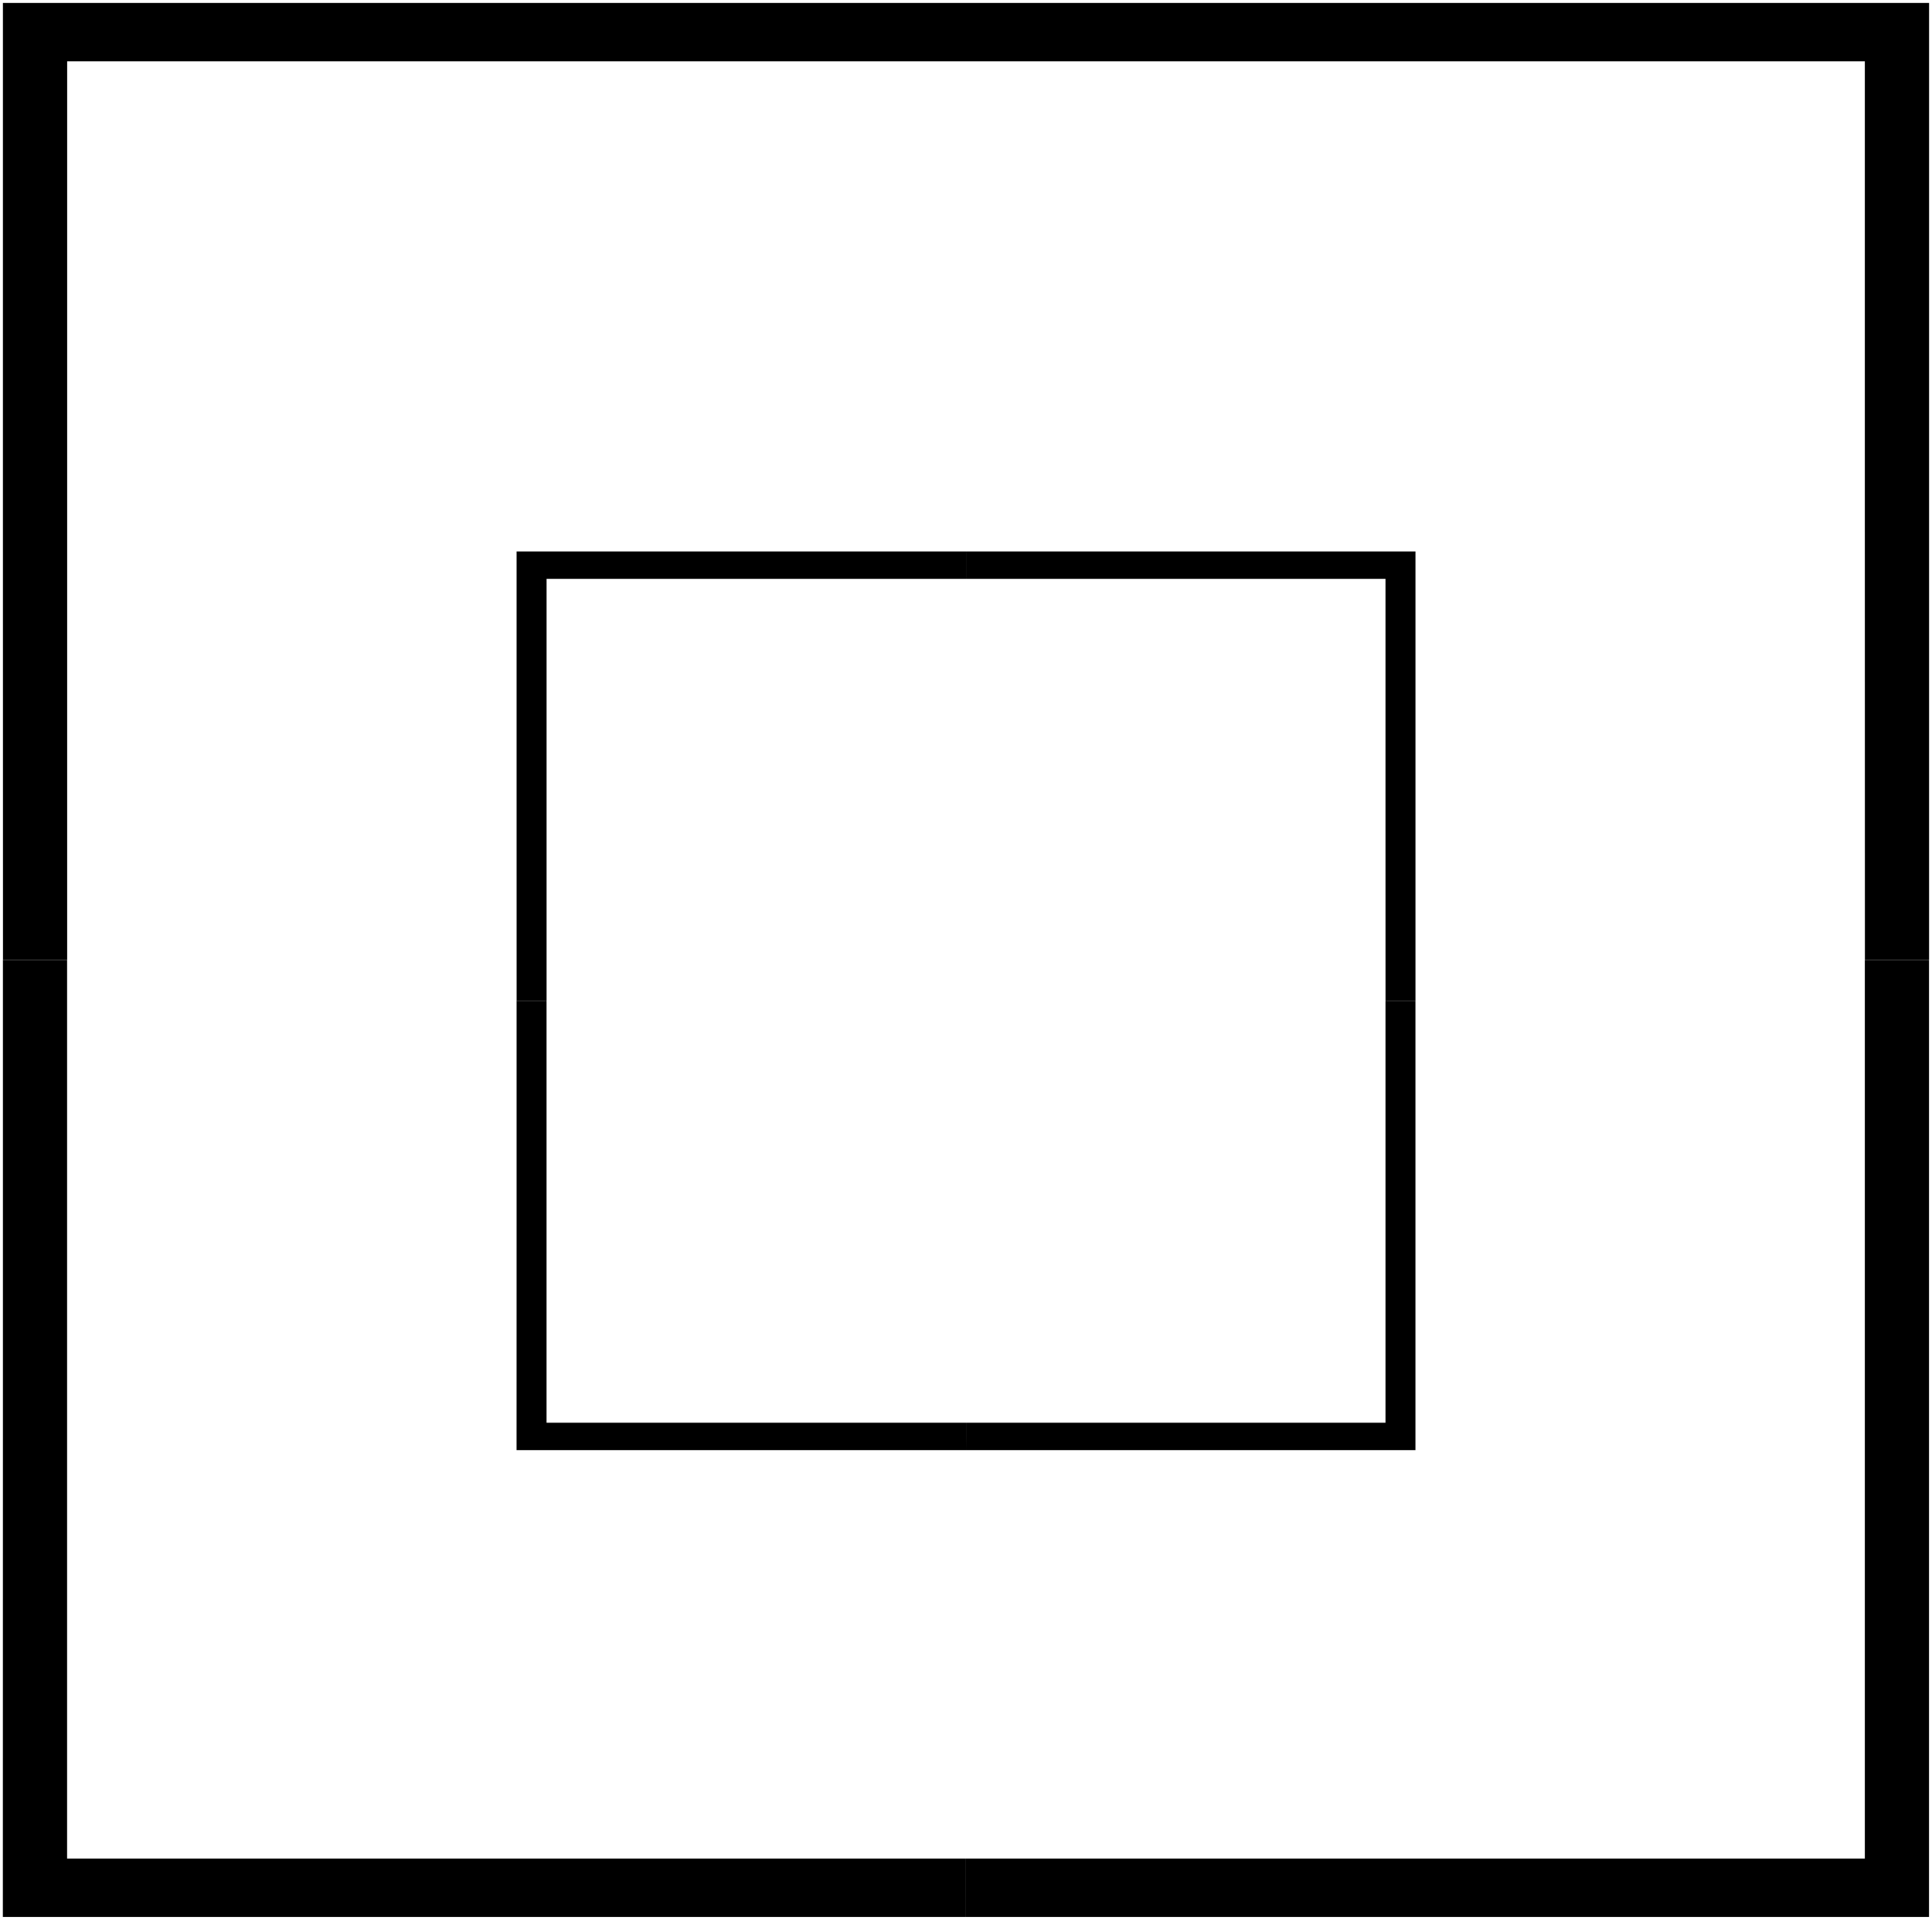
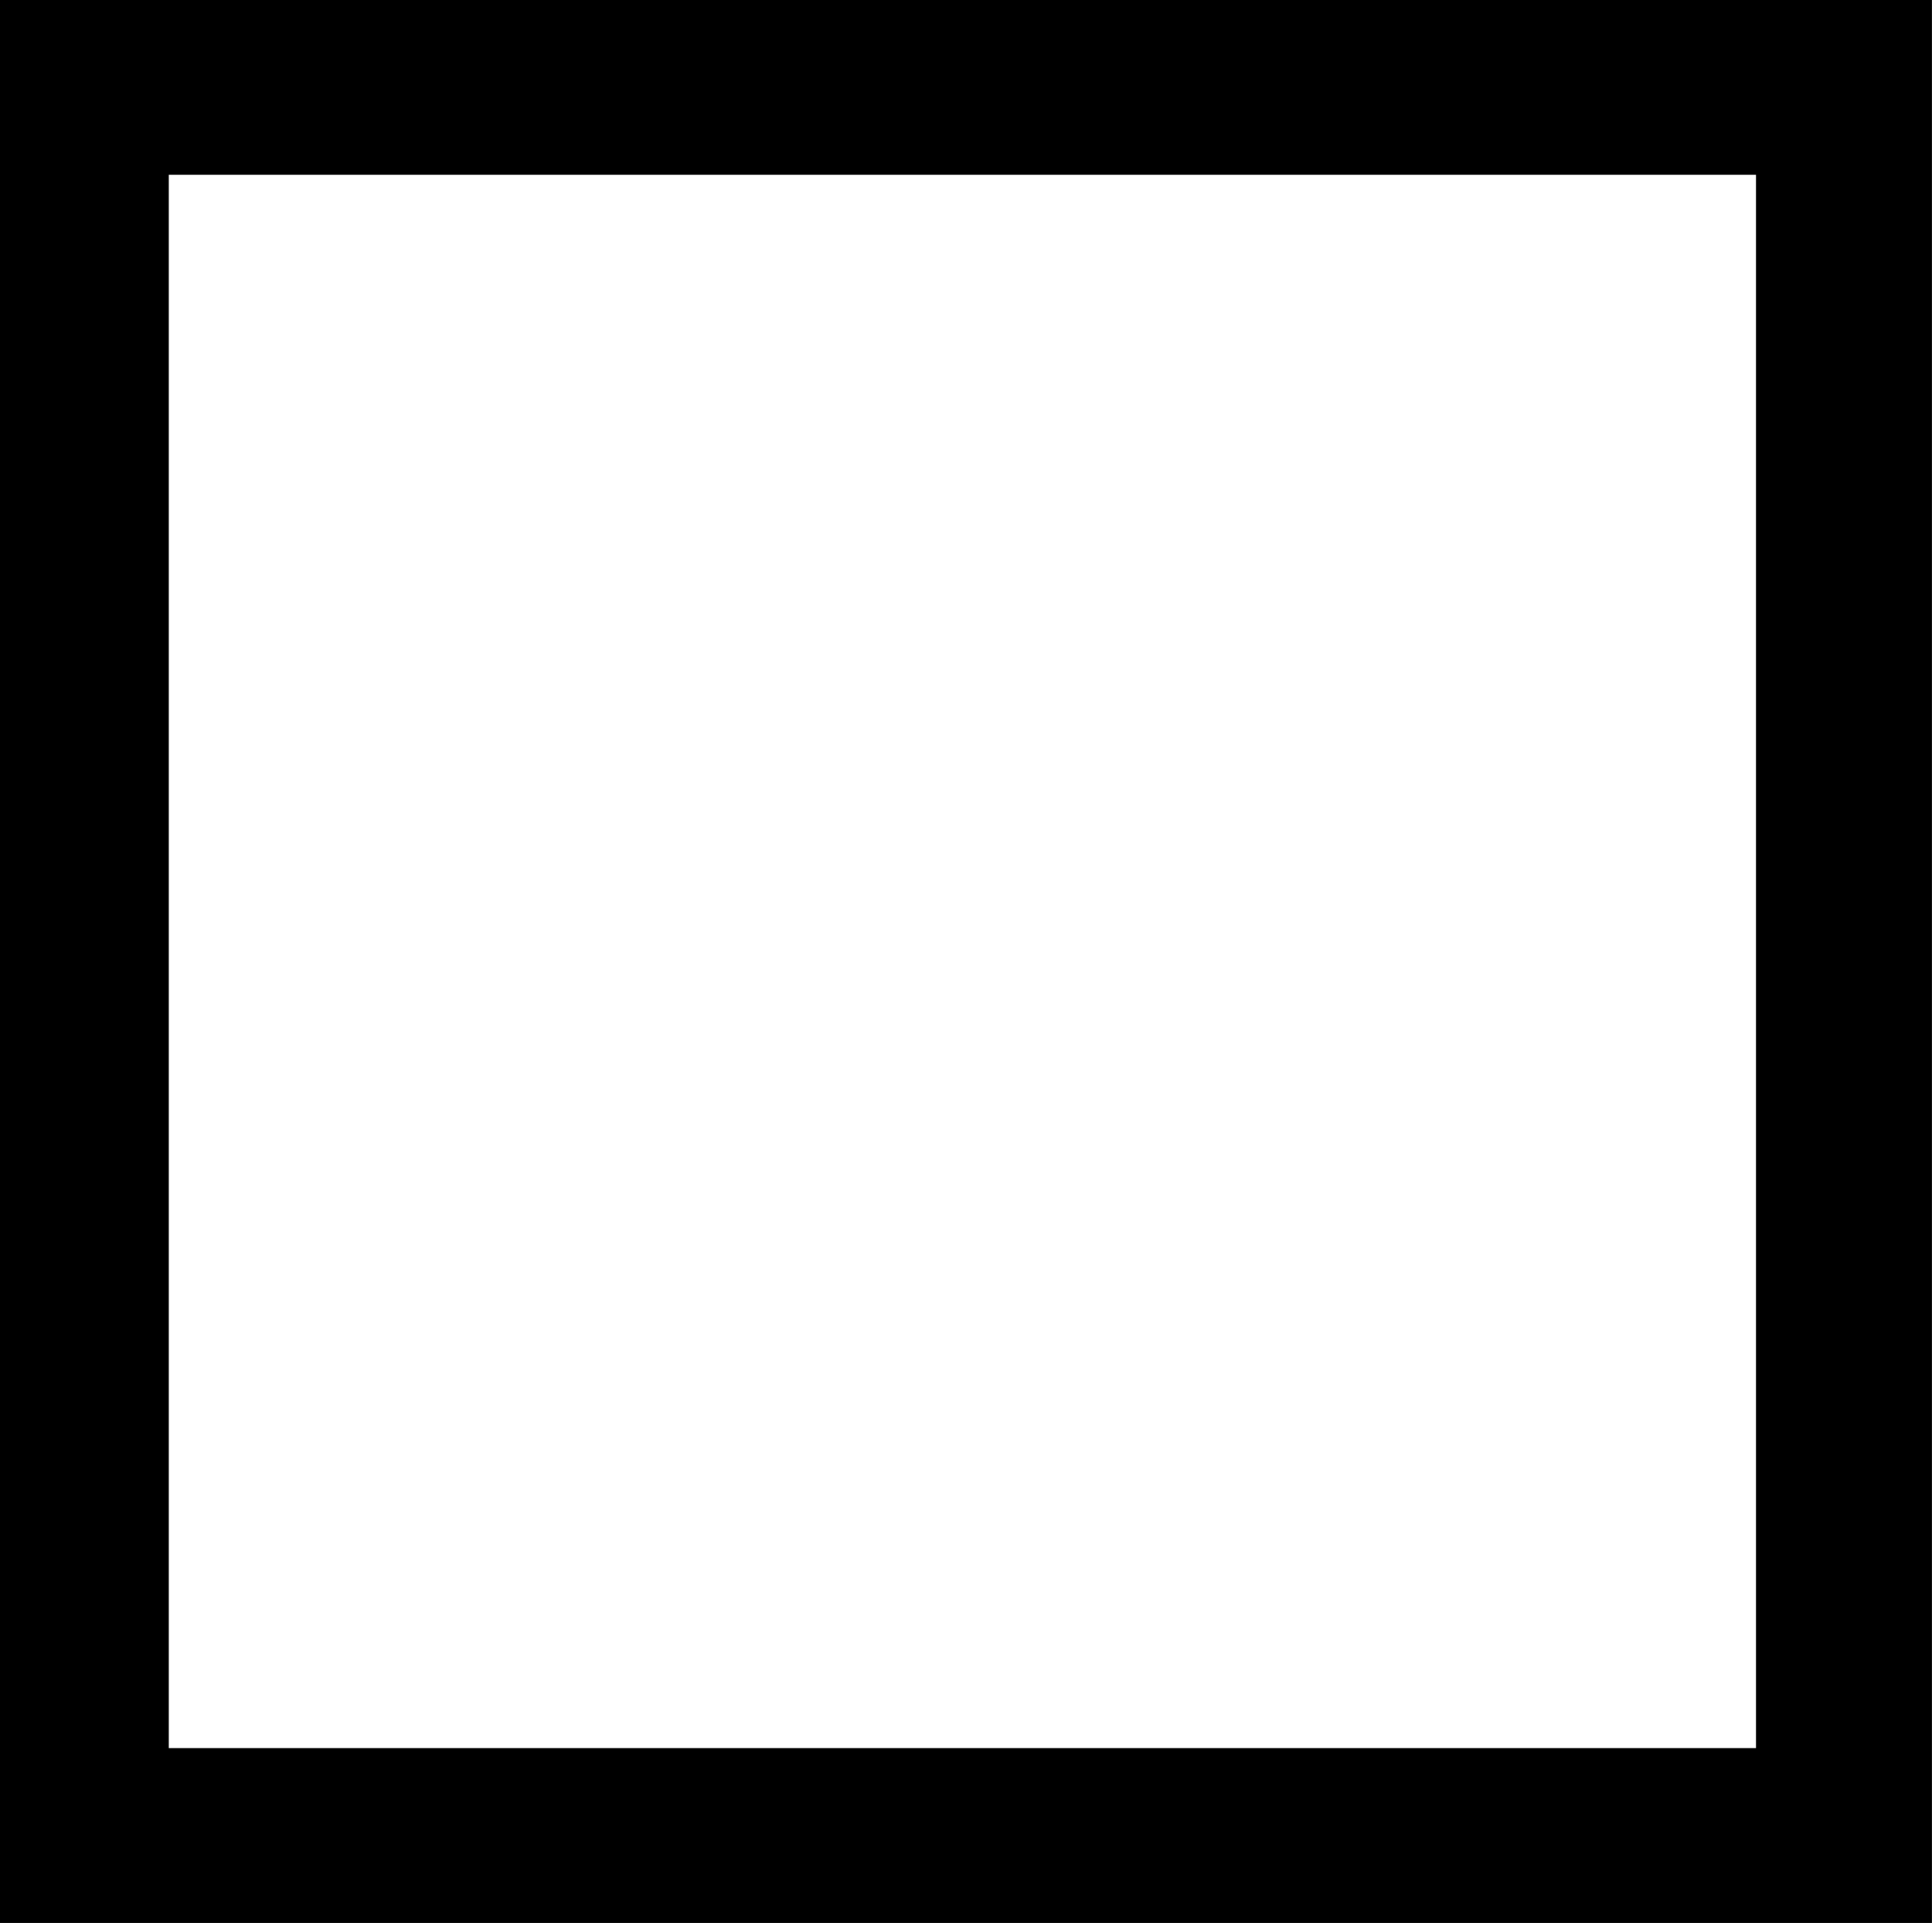
- <svg xmlns="http://www.w3.org/2000/svg" width="31.278mm" height="31.089mm" version="1.1" viewBox="0 0 31.278 31.089">
-   <g transform="translate(-17.665 -55.232)">
-     <g transform="translate(-15.644 4.6304)" stroke-opacity="0">
-       <path d="m33.356 73.894v-7.748h1.039v14.552h14.552v0.945h-15.592z" />
-       <path d="m33.356 58.397v-7.748h15.592v0.945h-14.552v14.552h-1.039z" />
-       <path d="m63.5 58.87v-7.276h-14.552v-0.945h15.592v15.497h-1.039z" />
-       <path d="m48.948 81.17v-0.472h14.552v-14.552h1.039v15.497h-15.592z" />
-       <g transform="matrix(.46667 0 0 .46951 26.106 35.751)">
-         <path d="m33.356 73.894v-7.748h1.039v14.552h14.552v0.945h-15.592z" />
-         <path d="m33.356 58.397v-7.748h15.592v0.945h-14.552v14.552h-1.039z" />
-         <path d="m63.5 58.87v-7.276h-14.552v-0.945h15.592v15.497h-1.039z" />
-         <path d="m48.948 81.17v-0.472h14.552v-14.552h1.039v15.497h-15.592z" />
-       </g>
-     </g>
-   </g>
+ <svg xmlns="http://www.w3.org/2000/svg" width="31.891mm" height="31.75mm" version="1.1" viewBox="0 0 31.891 31.75">
+   <path d="m-0.273-5.8667e-5v31.75h32.163v-31.75zm3.059 2.886h26.2v25.977h-26.2z" />
</svg>
